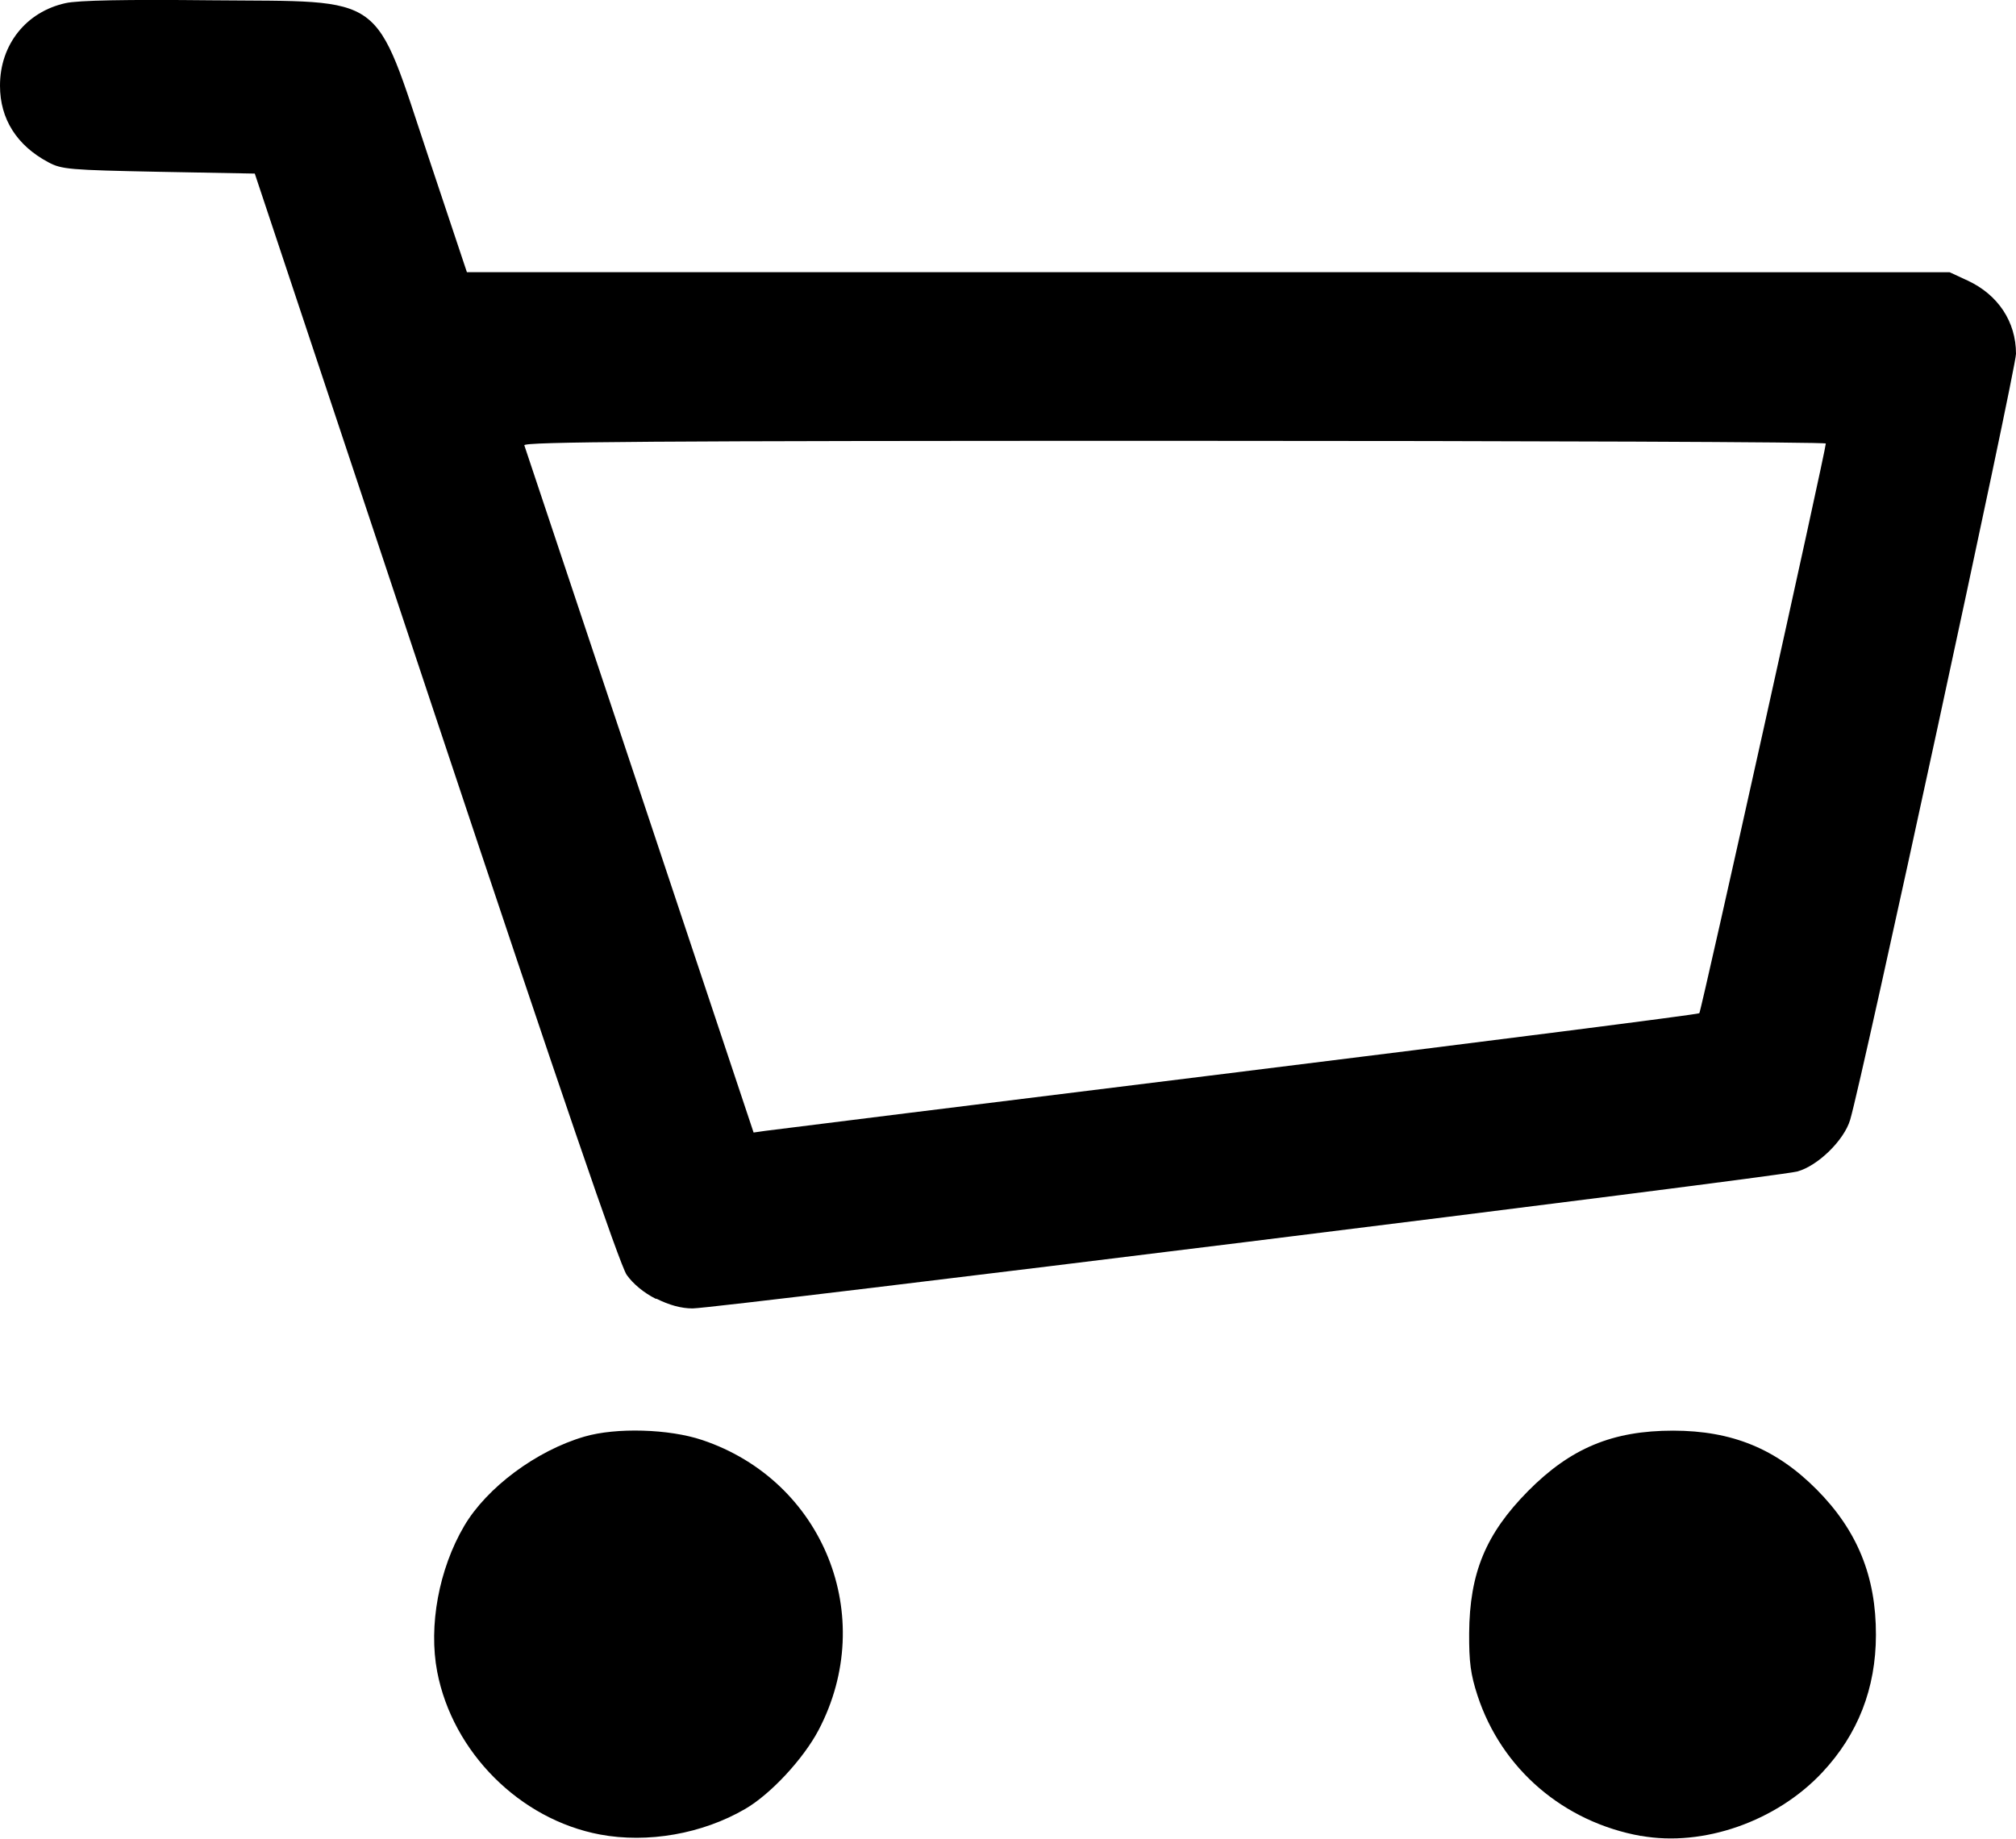
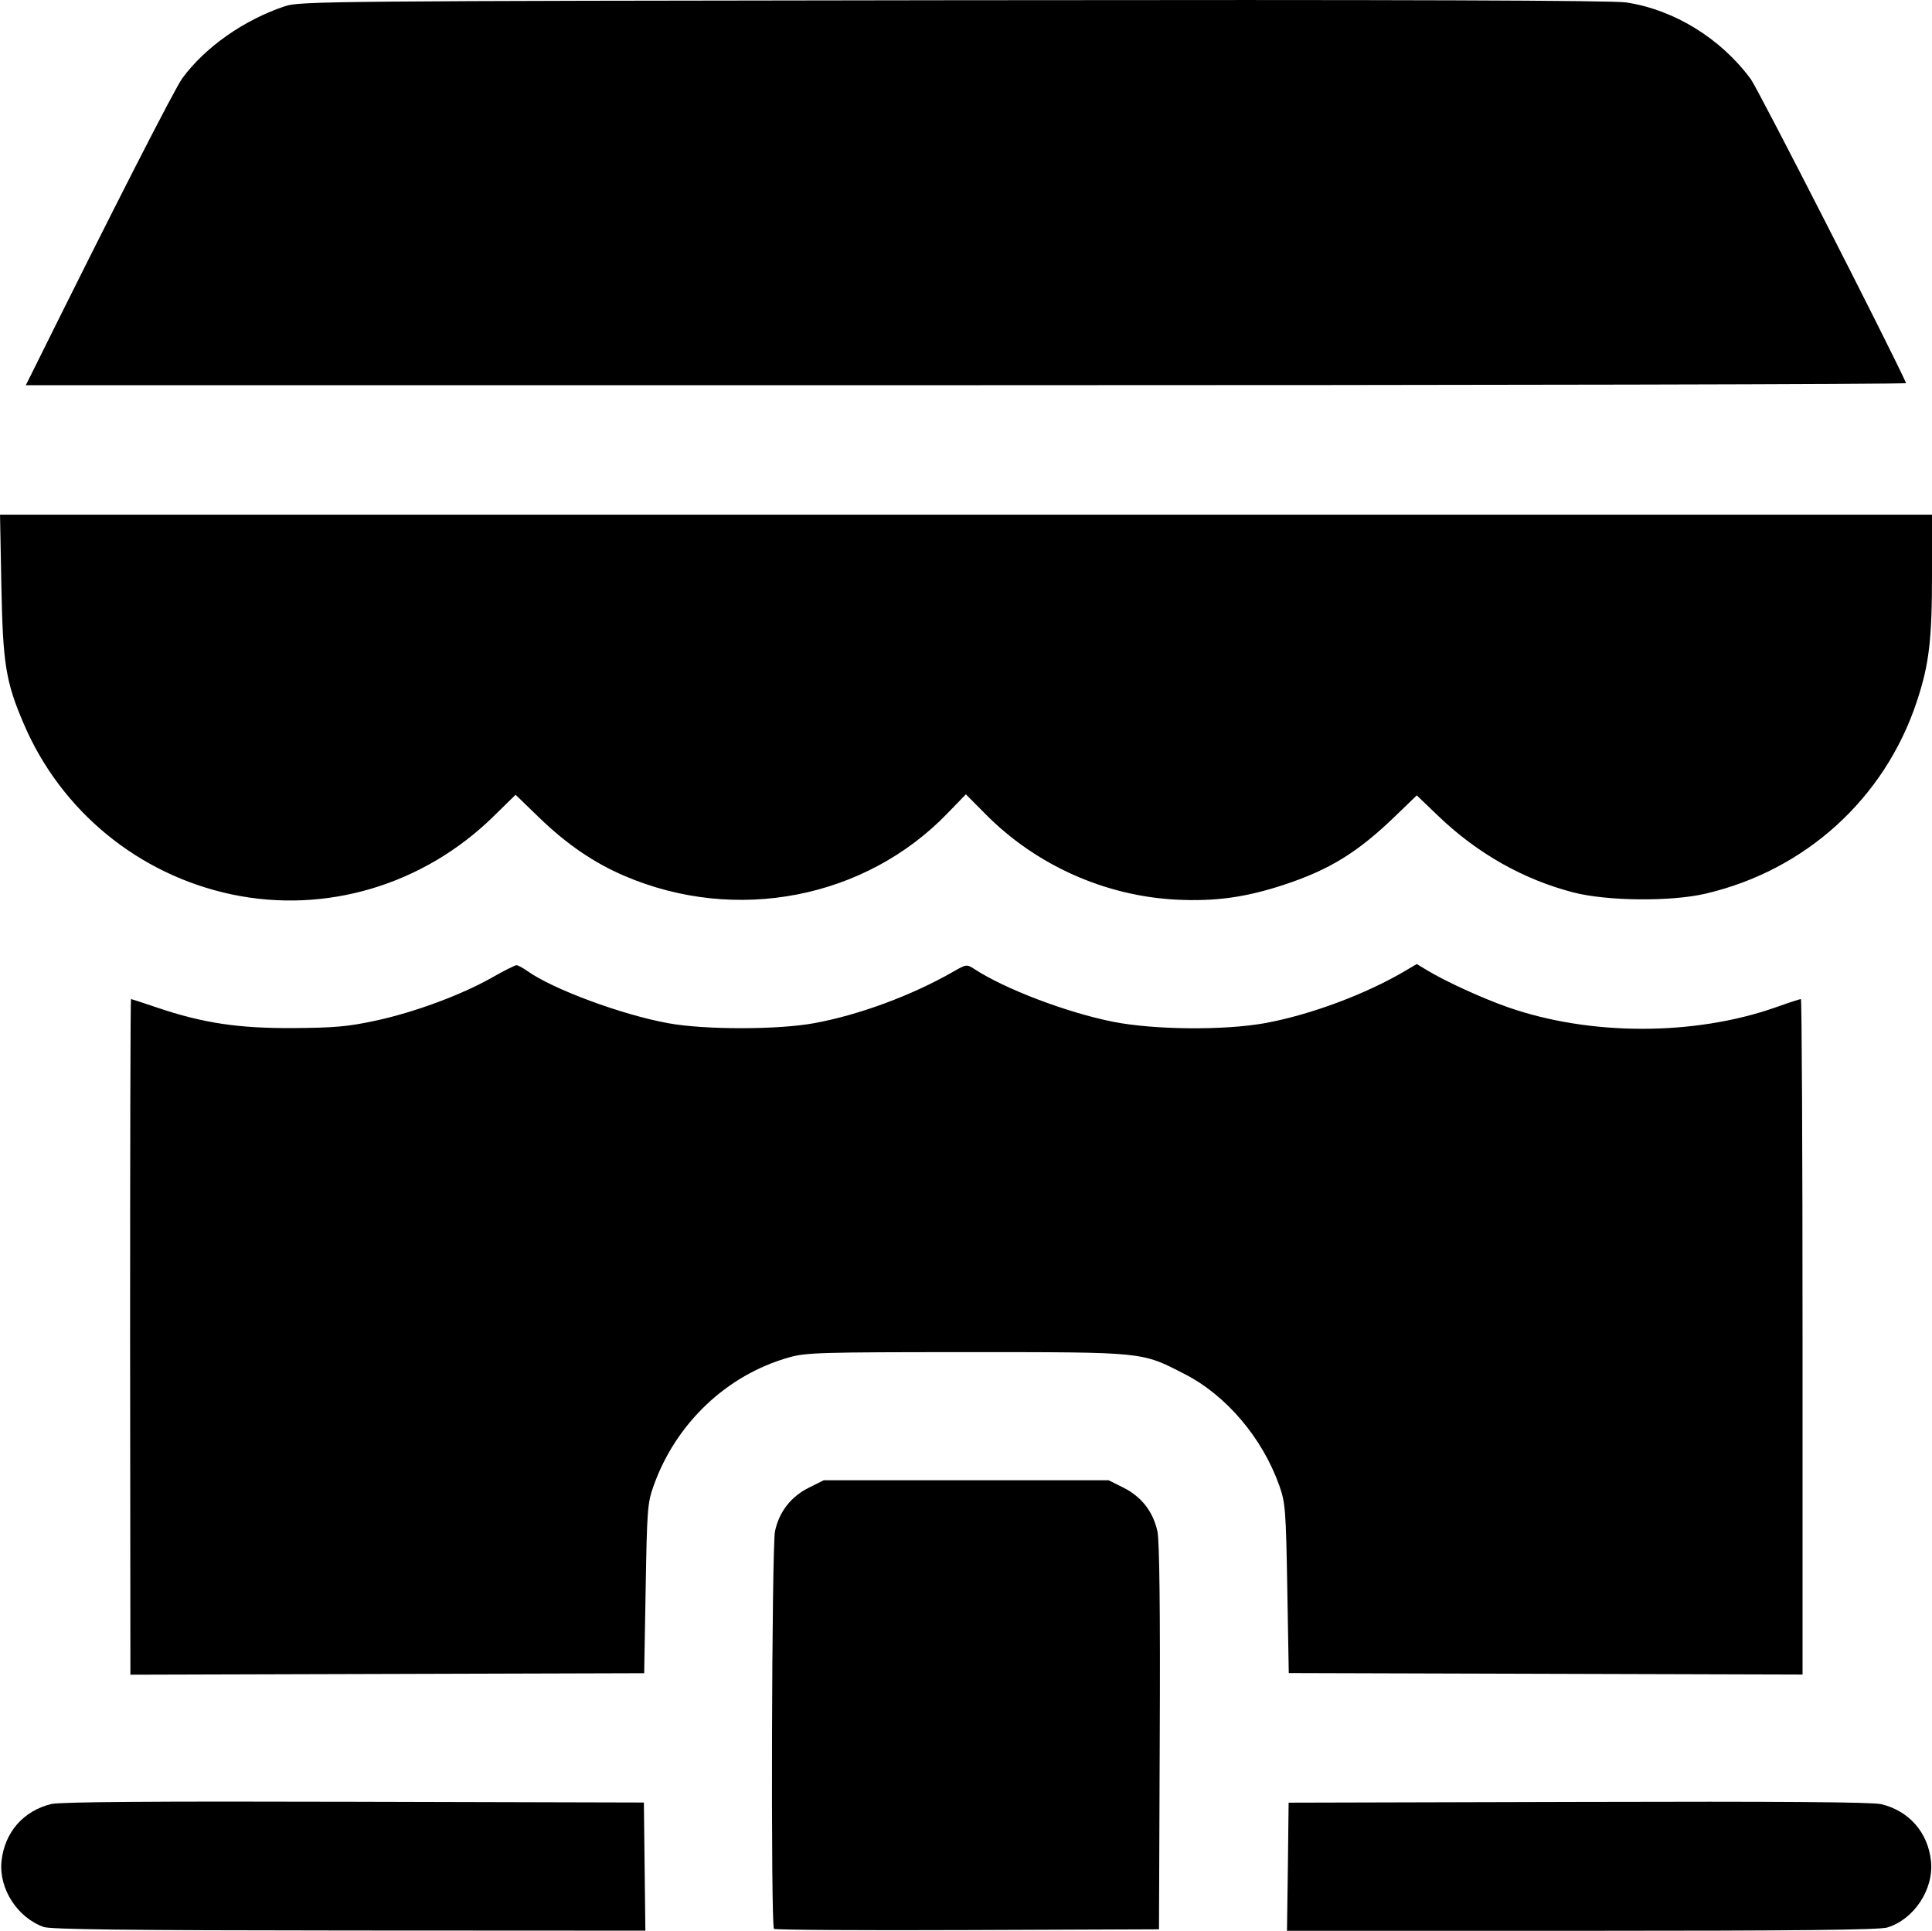
- <svg xmlns="http://www.w3.org/2000/svg" width="13.515mm" height="12.328mm" viewBox="0 0 13.515 12.328" version="1.1" id="svg1" xml:space="preserve">
+ <svg xmlns="http://www.w3.org/2000/svg" width="12.966mm" height="12.959mm" viewBox="0 0 12.966 12.959" version="1.1" id="svg1" xml:space="preserve">
  <defs id="defs1" />
-   <g id="layer1" transform="translate(-35.69,-2.645066)">
-     <path style="fill:#000000;stroke-width:2.408" d="m 39.712,14.946 c -0.537,-0.101 -0.987,-0.551 -1.091,-1.091 -0.059,-0.308 0.011,-0.689 0.181,-0.978 0.151,-0.257 0.483,-0.505 0.806,-0.599 0.212,-0.062 0.567,-0.052 0.79,0.023 0.813,0.273 1.179,1.184 0.78,1.944 -0.102,0.194 -0.322,0.431 -0.493,0.53 -0.287,0.167 -0.653,0.231 -0.973,0.171 z m 6.98,0.01 c -0.52,-0.093 -0.936,-0.45 -1.097,-0.942 -0.046,-0.141 -0.057,-0.224 -0.056,-0.417 0.003,-0.405 0.111,-0.666 0.394,-0.953 0.286,-0.289 0.567,-0.406 0.974,-0.406 0.395,5.18e-4 0.691,0.122 0.962,0.395 0.272,0.274 0.398,0.582 0.397,0.975 -5.01e-4,0.359 -0.121,0.667 -0.36,0.922 -0.307,0.328 -0.798,0.5 -1.215,0.425 z m -6.604,-3.601 c -0.082,-0.041 -0.155,-0.102 -0.197,-0.162 -0.046,-0.067 -0.437,-1.209 -1.28,-3.74 L 37.398,3.809 36.754,3.797 C 36.156,3.785 36.103,3.781 36.014,3.733 35.803,3.621 35.69,3.443 35.69,3.22 c -6.09e-4,-0.275 0.175,-0.496 0.44,-0.554 0.084,-0.019 0.401,-0.025 0.978,-0.019 1.186,0.011 1.082,-0.065 1.457,1.059 l 0.255,0.764 4.97,2.359e-4 4.97,2.36e-4 0.121,0.056 c 0.204,0.095 0.324,0.276 0.324,0.491 0,0.101 -1.031,4.867 -1.112,5.137 -0.041,0.137 -0.217,0.309 -0.355,0.346 -0.133,0.036 -7.247,0.918 -7.405,0.918 -0.076,0 -0.156,-0.022 -0.244,-0.066 z m 3.893,-1.52 c 1.697,-0.21 3.093,-0.388 3.101,-0.396 0.013,-0.013 0.848,-3.774 0.848,-3.82 1.7e-5,-0.01 -1.965,-0.018 -4.368,-0.018 -3.484,0 -4.365,0.006 -4.357,0.03 0.006,0.017 0.354,1.06 0.774,2.319 l 0.763,2.289 0.077,-0.011 c 0.042,-0.006 1.465,-0.183 3.163,-0.393 z" id="path3" />
+   <g id="layer1" transform="translate(-36.87482,-2.41254)">
+     <path style="fill:#000000;stroke-width:0.592" d="m 37.167,15.346 c -0.177,-0.064 -0.301,-0.258 -0.282,-0.441 0.02,-0.193 0.146,-0.338 0.334,-0.384 0.059,-0.014 0.677,-0.019 2.031,-0.015 l 1.946,0.005 0.005,0.43 0.005,0.43 -1.989,-0.001 c -1.48,-0.001 -2.005,-0.007 -2.051,-0.024 z m 4.902,0.013 c -0.022,-0.022 -0.015,-2.564 0.007,-2.669 0.028,-0.131 0.107,-0.232 0.227,-0.292 l 0.1,-0.05 h 0.956 0.956 l 0.1,0.05 c 0.122,0.061 0.2,0.163 0.228,0.296 0.013,0.065 0.019,0.526 0.015,1.383 l -0.005,1.285 -1.286,0.005 c -0.707,0.003 -1.292,-8.88e-4 -1.299,-0.008 z m 3.449,-0.417 0.005,-0.43 1.946,-0.005 c 1.355,-0.004 1.972,9.48e-4 2.031,0.015 0.187,0.045 0.314,0.19 0.334,0.382 0.02,0.189 -0.114,0.392 -0.294,0.446 -0.054,0.016 -0.605,0.022 -2.051,0.022 h -1.977 z m -7.77,-3.557 c 0,-1.247 0.002,-2.267 0.006,-2.267 0.003,0 0.082,0.026 0.174,0.057 0.311,0.105 0.545,0.14 0.916,0.138 0.275,-0.002 0.367,-0.01 0.548,-0.049 0.262,-0.056 0.577,-0.173 0.781,-0.288 0.082,-0.047 0.158,-0.085 0.168,-0.085 0.01,0 0.043,0.018 0.073,0.039 0.171,0.122 0.632,0.293 0.944,0.35 0.243,0.045 0.736,0.045 0.981,7.05e-5 0.301,-0.055 0.657,-0.187 0.932,-0.345 0.089,-0.051 0.092,-0.051 0.142,-0.019 0.206,0.135 0.622,0.293 0.934,0.355 0.274,0.054 0.743,0.058 1.016,0.009 0.307,-0.056 0.682,-0.196 0.949,-0.355 l 0.071,-0.042 0.071,0.043 c 0.123,0.074 0.367,0.186 0.538,0.246 0.552,0.194 1.253,0.194 1.799,0.002 0.087,-0.031 0.164,-0.056 0.17,-0.056 0.006,0 0.011,1.02 0.011,2.267 v 2.267 l -1.724,-0.005 -1.724,-0.005 -0.01,-0.567 c -0.009,-0.53 -0.013,-0.575 -0.053,-0.69 -0.114,-0.321 -0.356,-0.607 -0.636,-0.75 -0.292,-0.15 -0.261,-0.147 -1.464,-0.147 -0.979,0 -1.078,0.003 -1.19,0.035 -0.419,0.118 -0.761,0.443 -0.91,0.863 -0.041,0.115 -0.044,0.16 -0.053,0.69 l -0.01,0.567 -1.724,0.005 -1.724,0.005 z M 38.431,8.416 C 37.805,8.284 37.283,7.856 37.033,7.268 36.913,6.988 36.894,6.866 36.884,6.344 l -0.009,-0.477 h 6.483 6.483 v 0.386 c 0,0.458 -0.019,0.618 -0.103,0.871 -0.216,0.649 -0.747,1.131 -1.418,1.287 -0.231,0.054 -0.662,0.05 -0.888,-0.009 -0.334,-0.087 -0.64,-0.26 -0.901,-0.509 l -0.148,-0.142 -0.146,0.141 c -0.25,0.241 -0.439,0.358 -0.742,0.458 -0.257,0.085 -0.461,0.114 -0.724,0.101 -0.48,-0.024 -0.945,-0.232 -1.284,-0.576 L 43.357,7.744 43.233,7.872 C 42.681,8.444 41.814,8.612 41.067,8.292 40.861,8.204 40.678,8.079 40.492,7.899 L 40.335,7.747 40.189,7.89 C 39.719,8.352 39.063,8.549 38.431,8.416 Z M 37.093,4.908 c 0.542,-1.094 0.954,-1.9 1.006,-1.971 0.153,-0.208 0.413,-0.391 0.689,-0.483 0.1,-0.033 0.282,-0.035 4.487,-0.04 3.021,-0.004 4.424,0.001 4.514,0.015 0.322,0.049 0.634,0.241 0.836,0.515 0.047,0.063 0.946,1.823 1.042,2.04 0.004,0.008 -2.834,0.014 -6.306,0.014 h -6.313 z" id="path6" />
  </g>
</svg>
